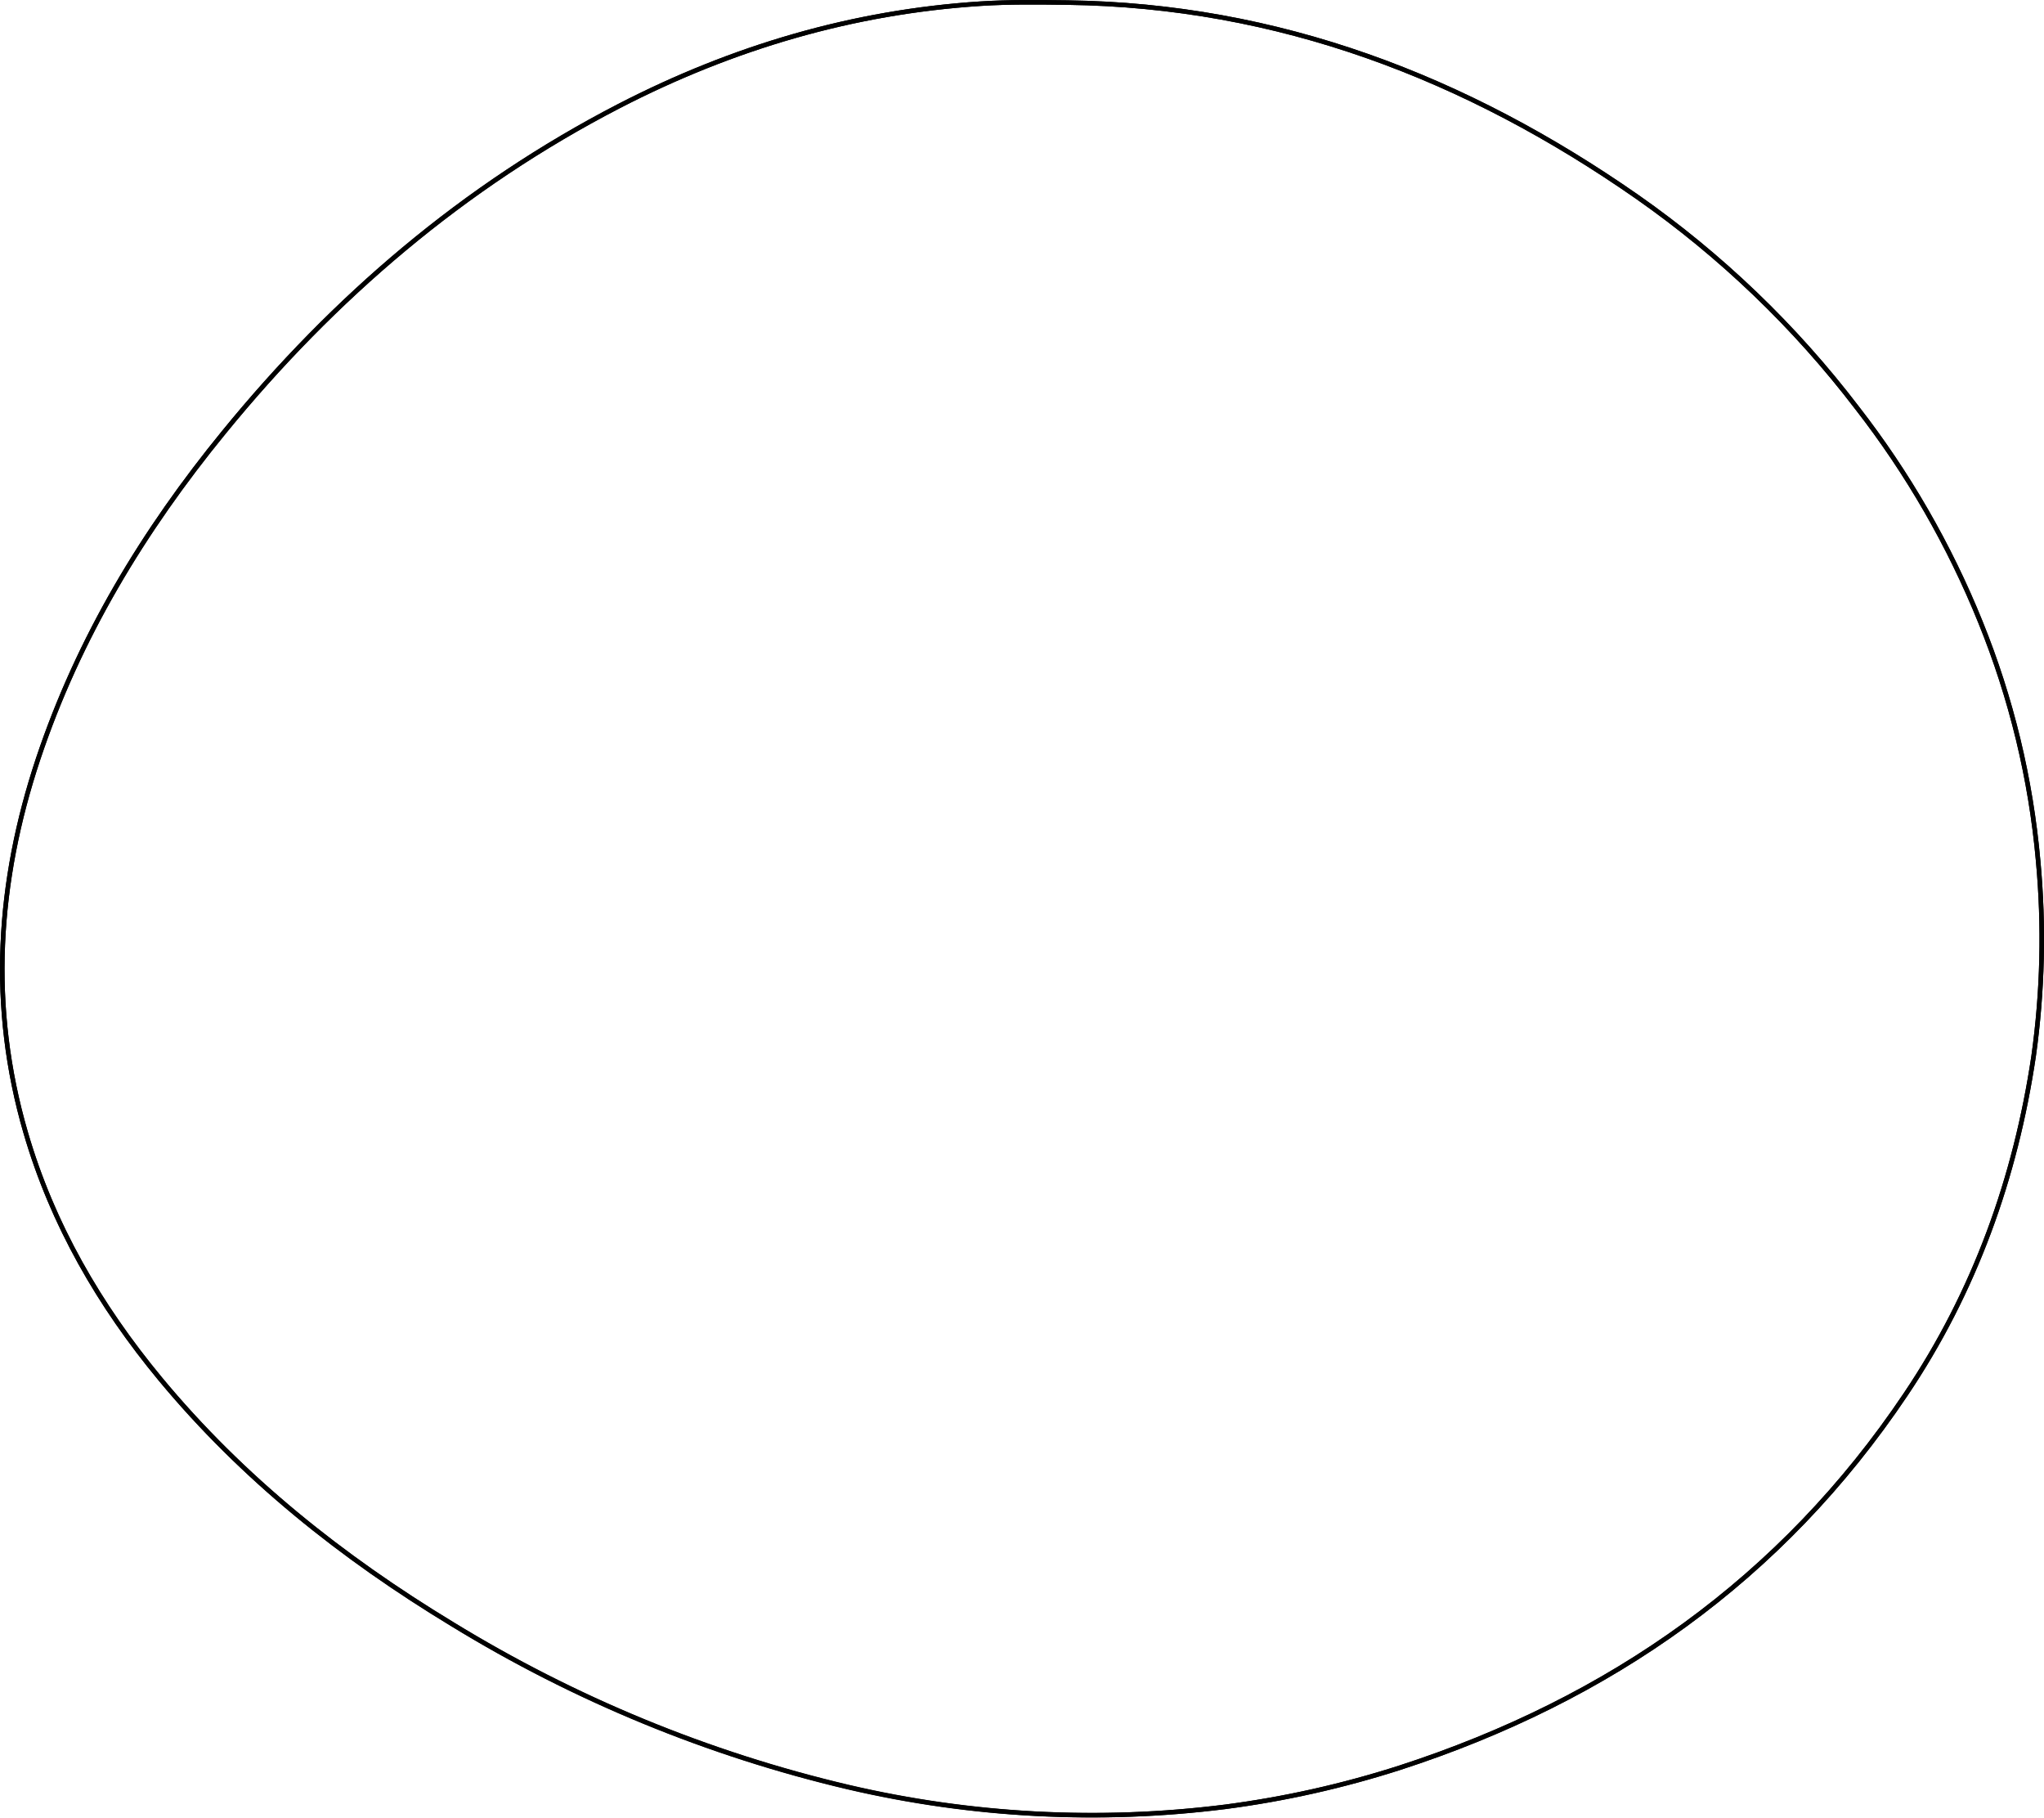
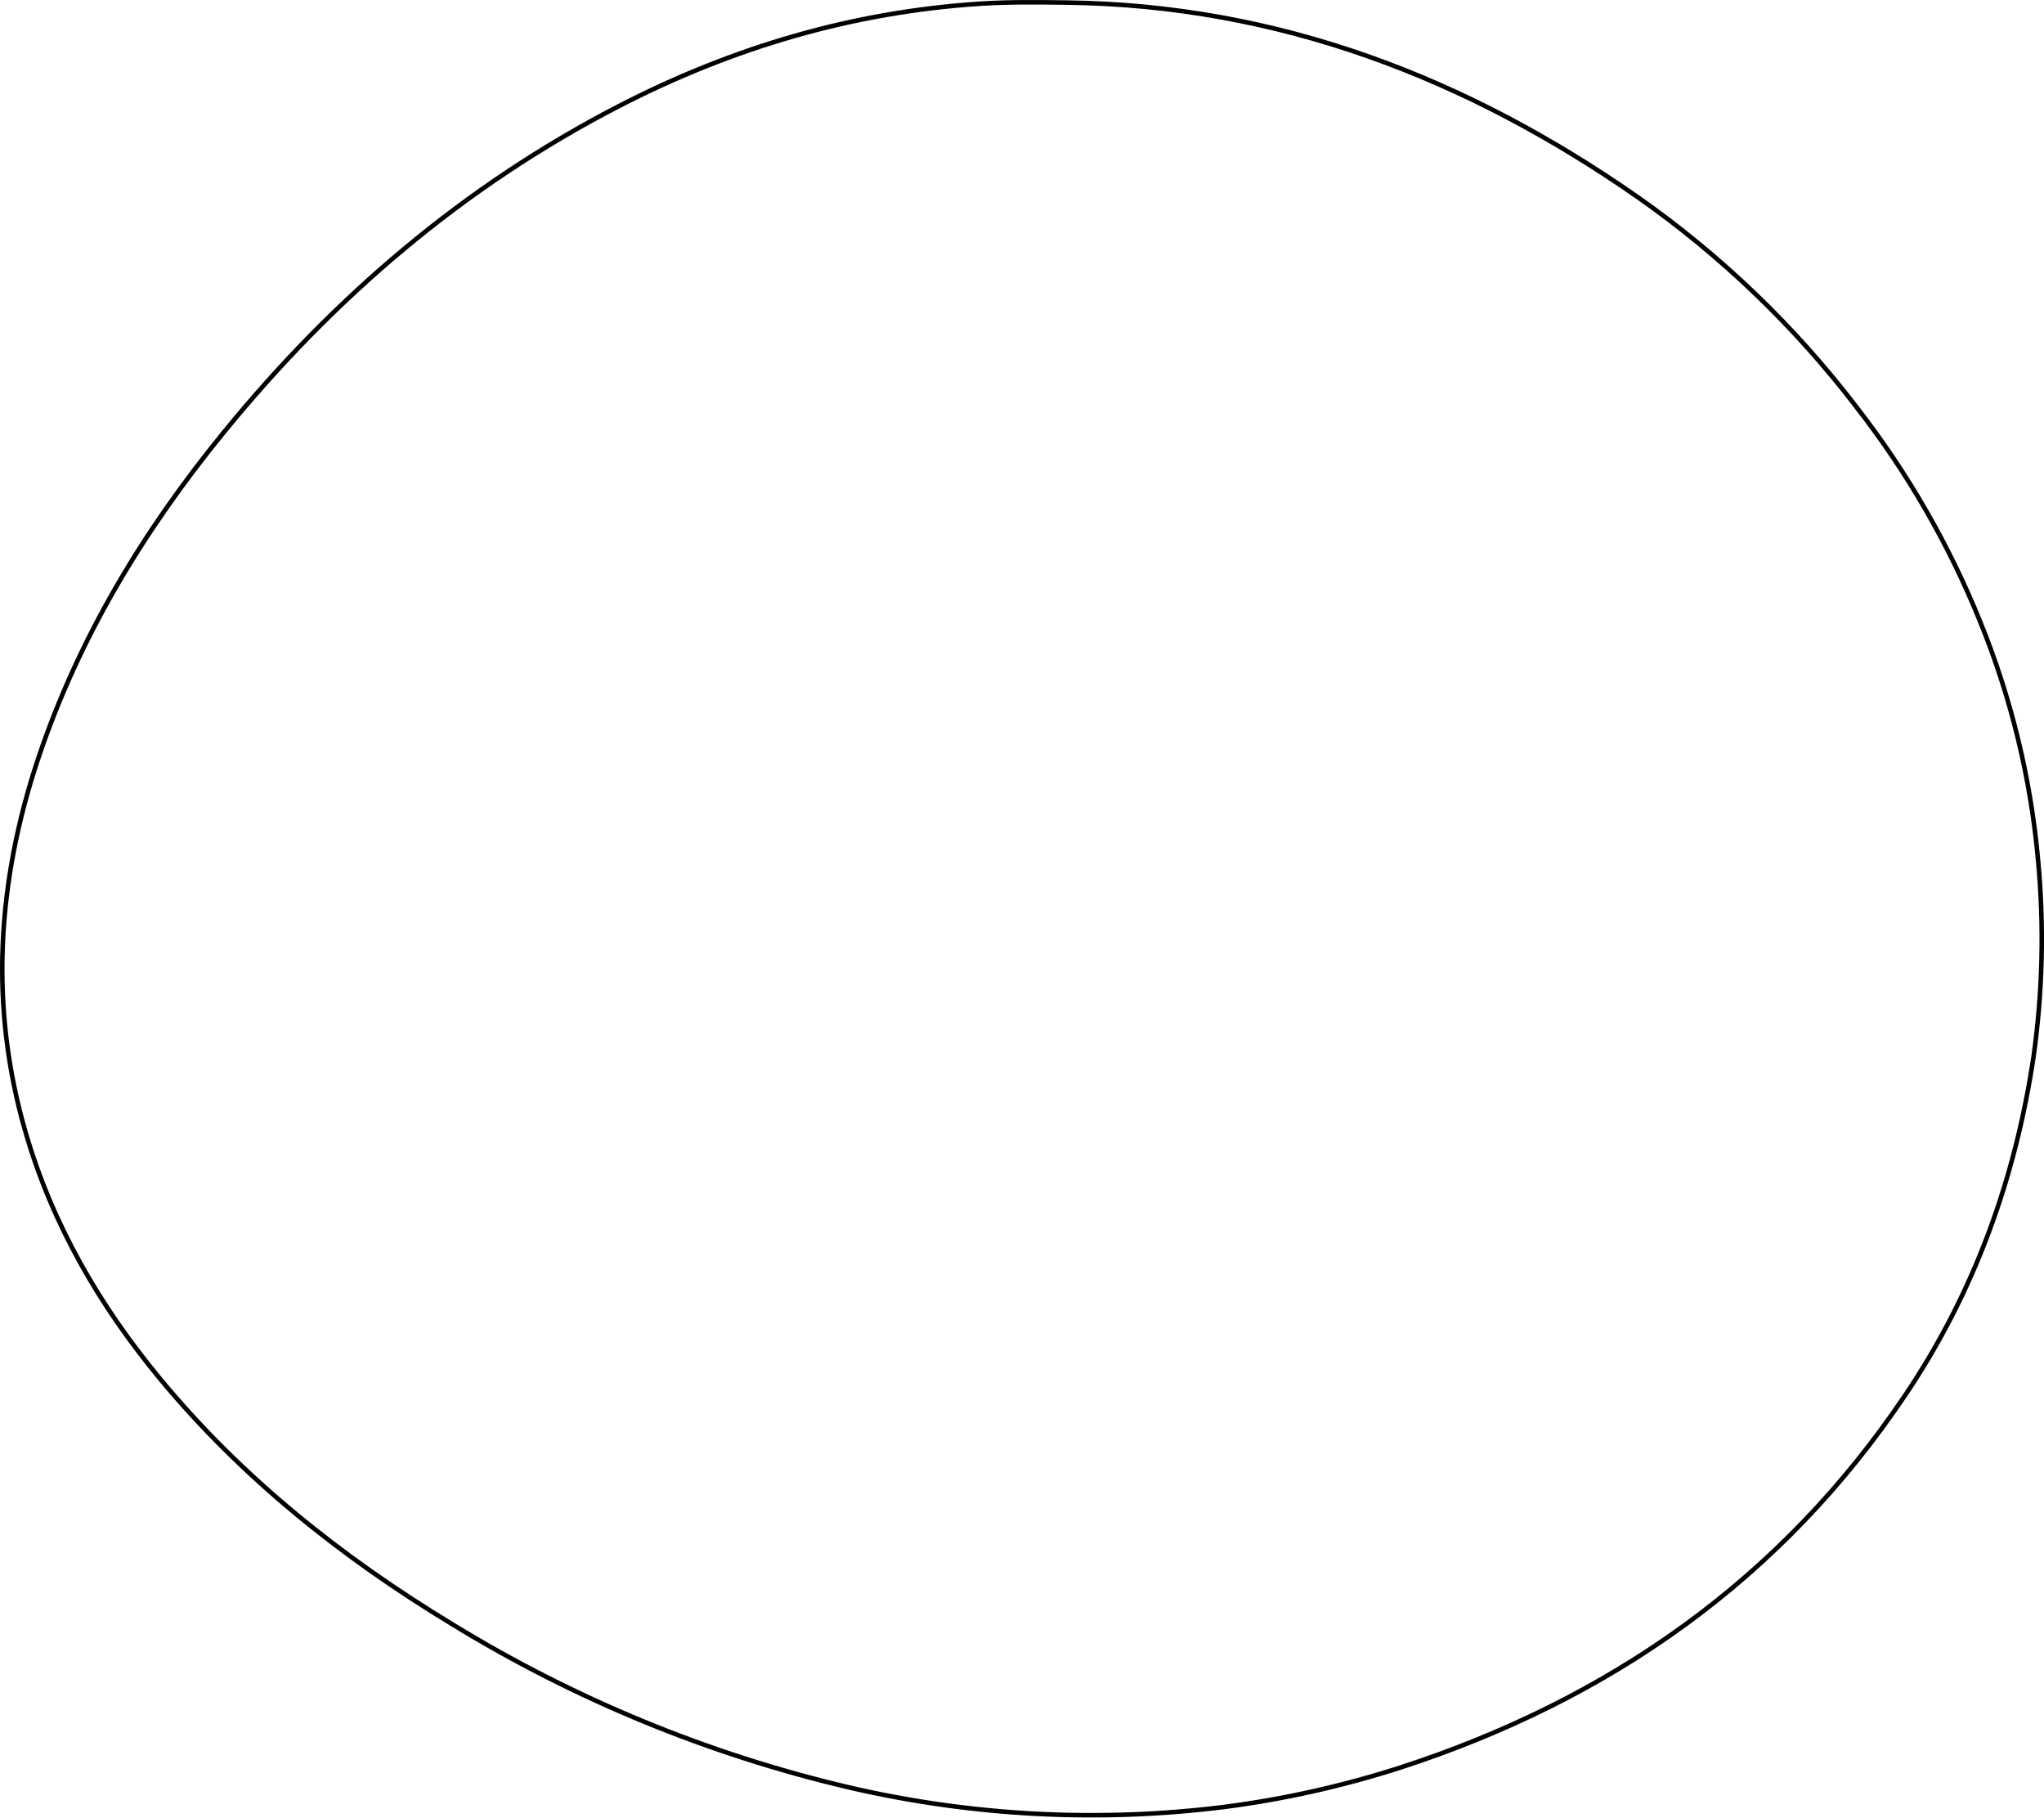
<svg xmlns="http://www.w3.org/2000/svg" viewBox="0 0 451.29 401.16">
  <defs>
    <style>.cls-1{fill:none;stroke:#000;stroke-miterlimit:10;}</style>
  </defs>
-   <g id="Ebene_2" data-name="Ebene 2">
-     <g id="Ebene_1-2" data-name="Ebene 1">
-       <path class="cls-1" d="M270.53,398.82a218.93,218.93,0,0,0,38.54-8.63c46.39-15.05,84.31-41.61,111.69-82.41C436,285.11,445,260,449,233.12a186.72,186.72,0,0,0,1-43.06,183.37,183.37,0,0,0-12.77-52.76A197.81,197.81,0,0,0,410,90a219.12,219.12,0,0,0-48.51-46.56C323.69,17.12,282.27,1.2,235.69.57,229.3.49,222.88.4,216.5.81c-28.22,1.82-54.78,9.67-79.87,22.62-34.27,17.69-62.93,42.22-87.22,72-17.71,21.69-32.06,45.35-41,72.07C-.64,194.7-2.42,222.22,5.67,250c5.9,20.28,16.28,38.19,29.72,54.4,18.19,21.94,40.18,39.4,64.4,54.08a297.93,297.93,0,0,0,87.43,36A236.37,236.37,0,0,0,270.53,398.82Z" />
-       <path class="cls-1" d="M270.53,398.82a236.37,236.37,0,0,1-83.31-4.39,297.93,297.93,0,0,1-87.43-36c-24.22-14.68-46.21-32.14-64.4-54.08C22,288.17,11.57,270.26,5.67,250c-8.09-27.76-6.31-55.28,2.77-82.51,8.91-26.72,23.26-50.38,41-72.07,24.29-29.75,53-54.28,87.22-72C161.72,10.48,188.28,2.63,216.5.81,222.88.4,229.3.49,235.69.57c46.58.63,88,16.55,125.76,42.89A219.12,219.12,0,0,1,410,90a197.81,197.81,0,0,1,27.27,47.28A183.37,183.37,0,0,1,450,190.06a186.72,186.72,0,0,1-1,43.06c-4,26.89-13,52-28.26,74.66-27.38,40.8-65.3,67.36-111.69,82.41A218.93,218.93,0,0,1,270.53,398.82Z" />
-     </g>
-   </g>
+   <path class="cls-1" d="M270.53,398.82a218.93,218.93,0,0,0,38.54-8.63c46.39-15.05,84.31-41.61,111.69-82.41C436,285.11,445,260,449,233.12a186.72,186.72,0,0,0,1-43.06,183.37,183.37,0,0,0-12.77-52.76A197.81,197.81,0,0,0,410,90a219.12,219.12,0,0,0-48.51-46.56C323.69,17.12,282.27,1.2,235.69.57,229.3.49,222.88.4,216.5.81c-28.22,1.82-54.78,9.67-79.87,22.62-34.27,17.69-62.93,42.22-87.22,72-17.71,21.69-32.06,45.35-41,72.07C-.64,194.7-2.42,222.22,5.67,250c5.9,20.28,16.28,38.19,29.72,54.4,18.19,21.94,40.18,39.4,64.4,54.08a297.93,297.93,0,0,0,87.43,36A236.37,236.37,0,0,0,270.53,398.82Z" />
</svg>
